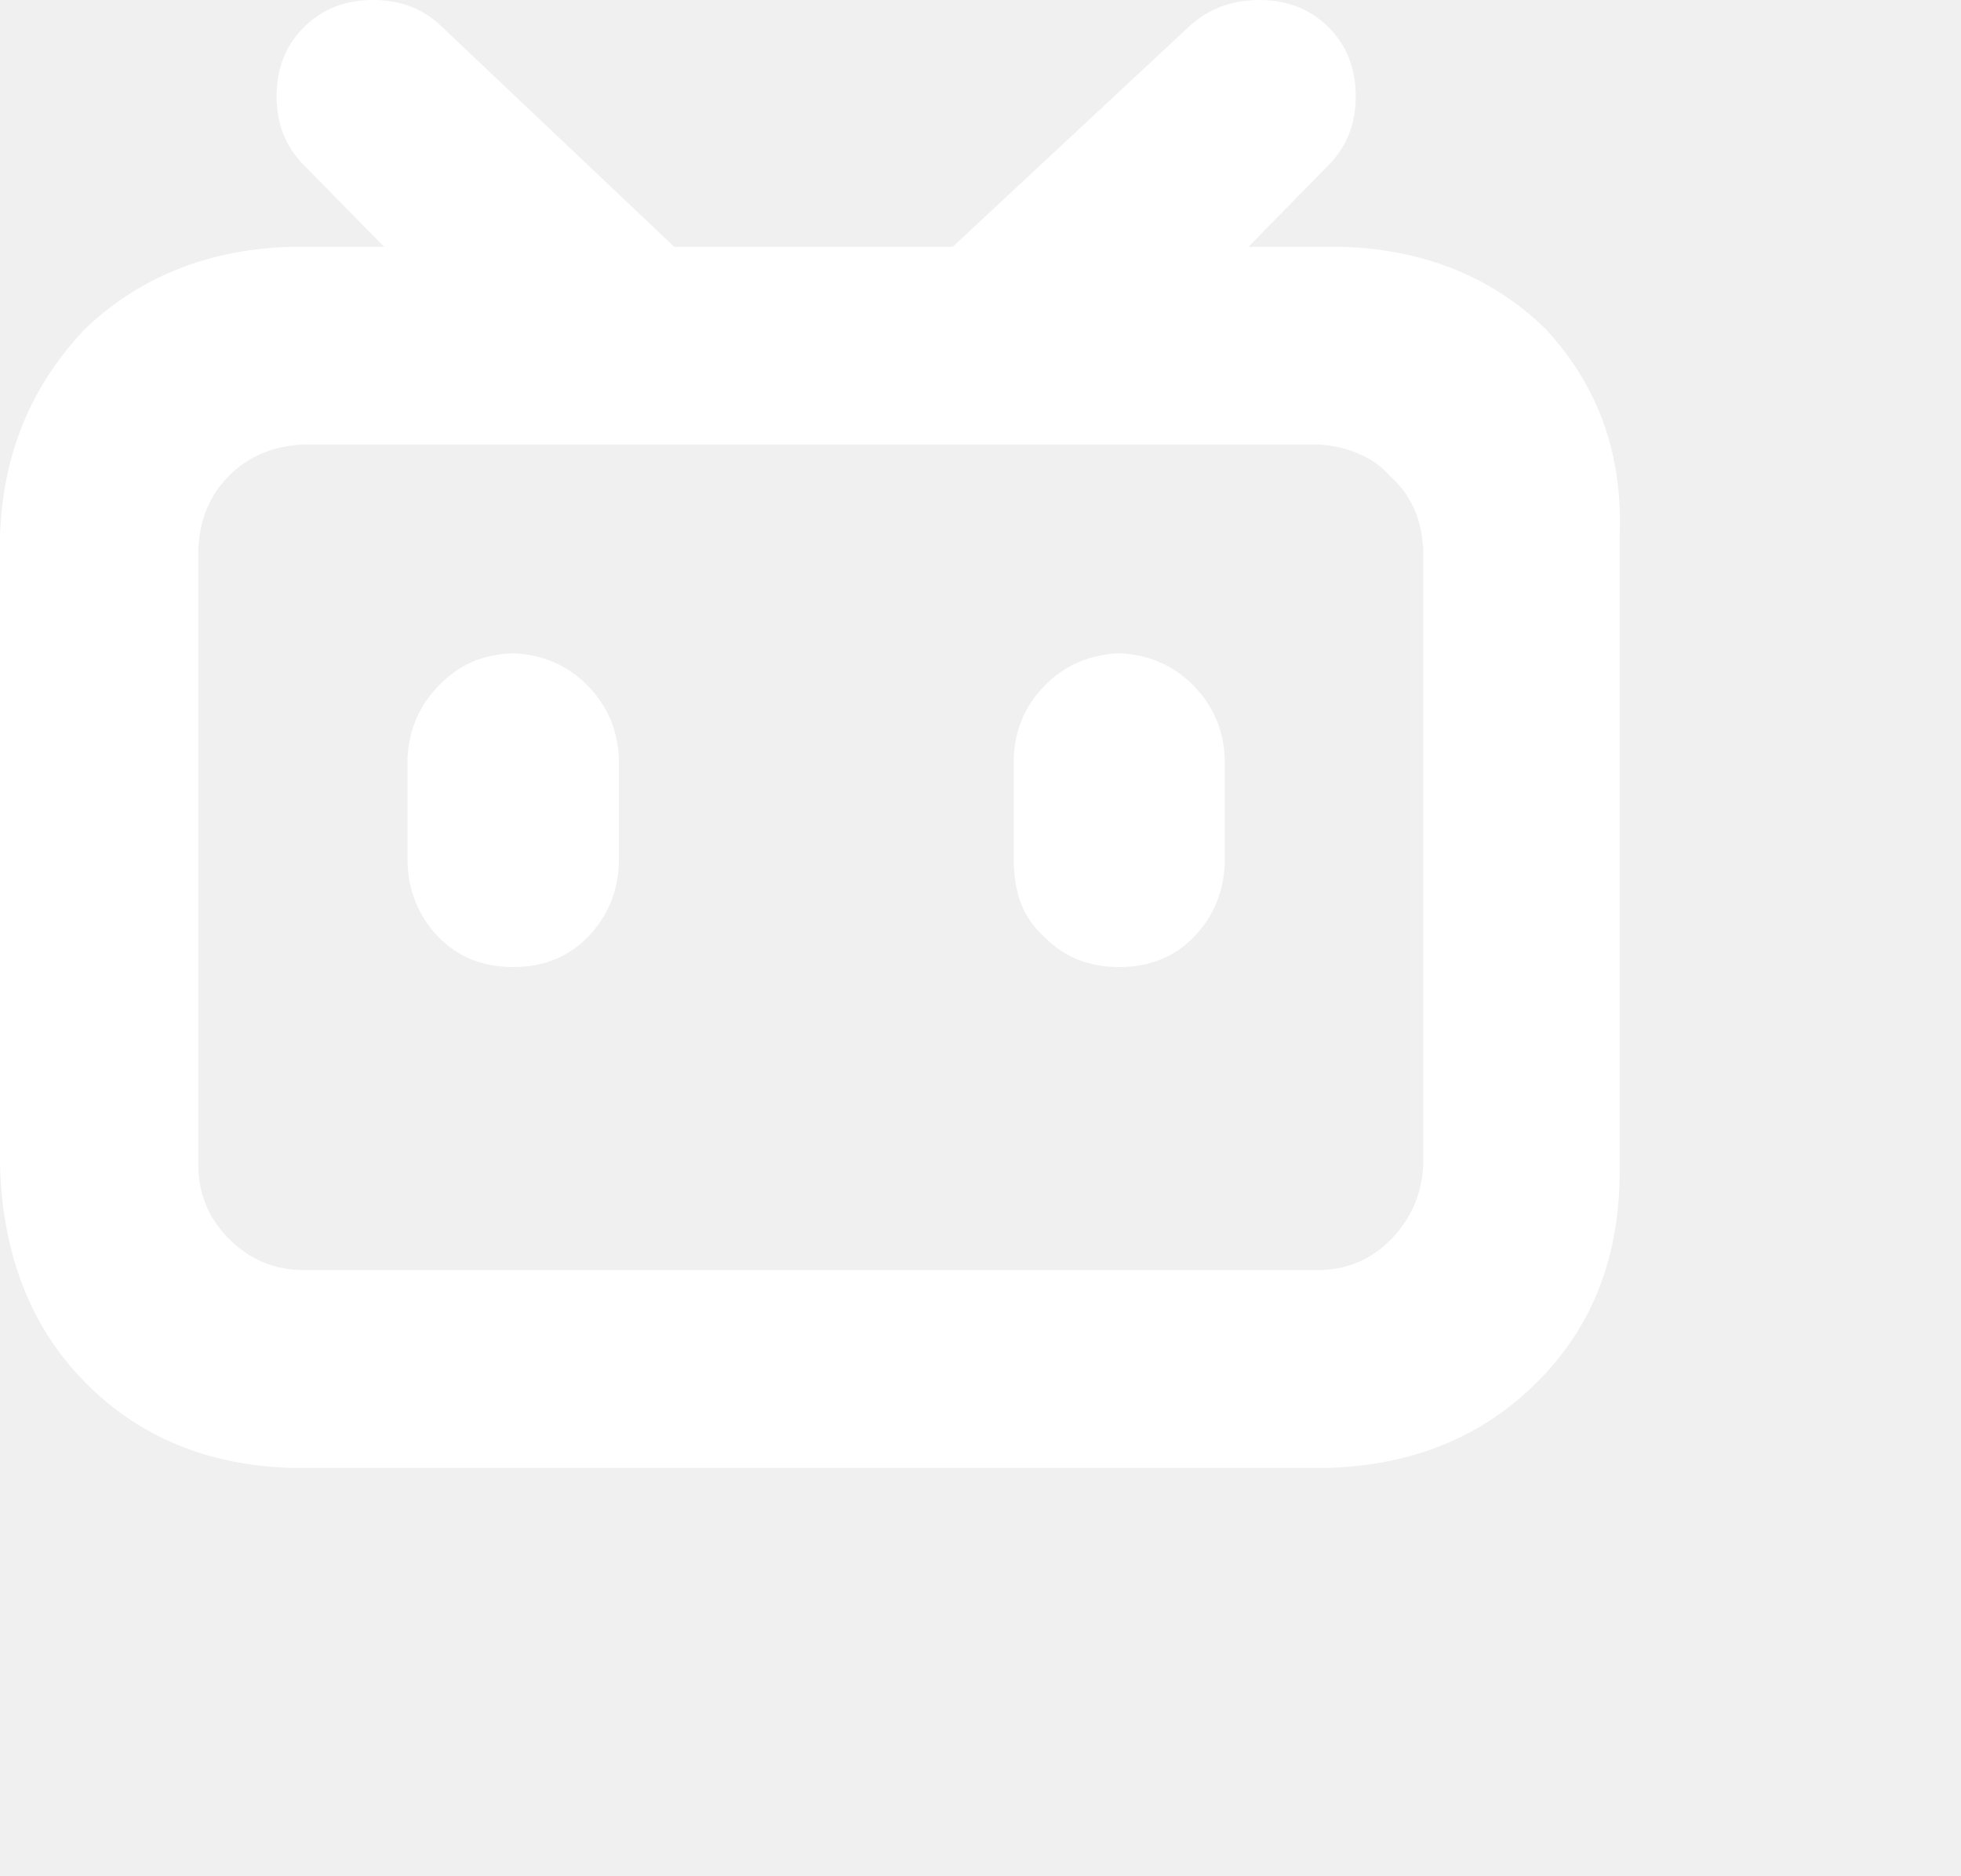
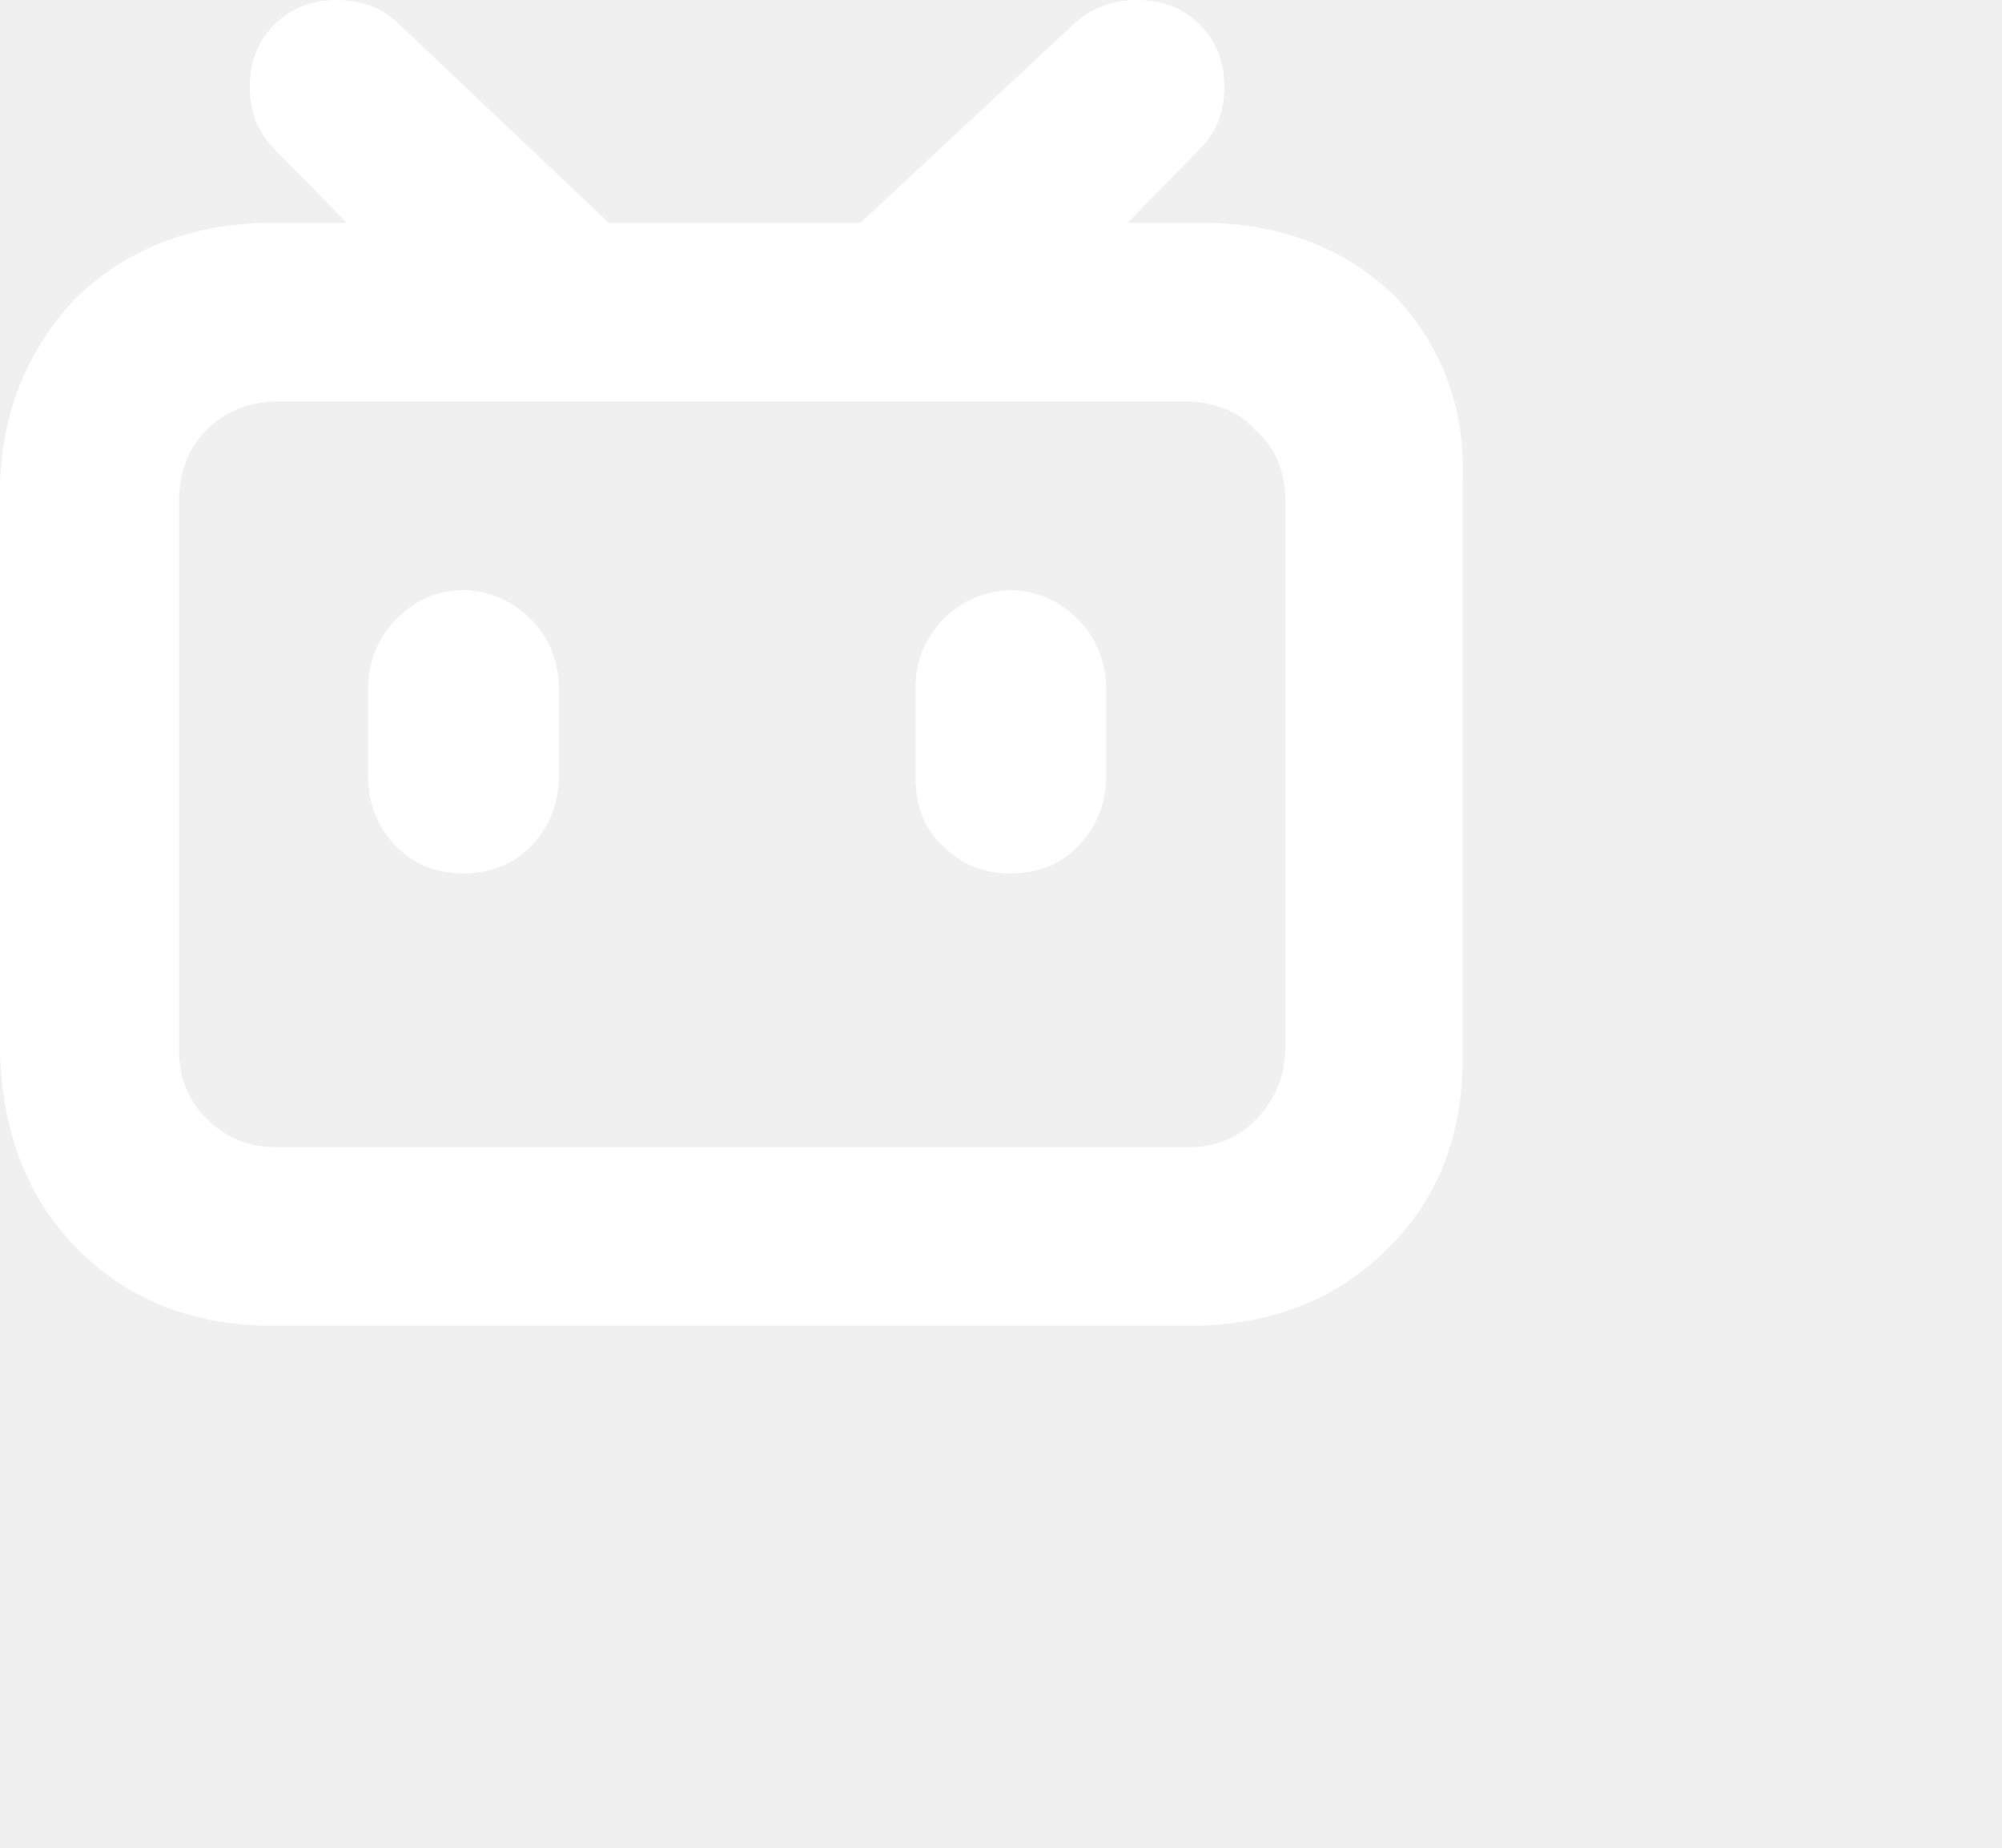
- <svg xmlns="http://www.w3.org/2000/svg" viewBox="0 0 23 22" fill="none">
+ <svg xmlns="http://www.w3.org/2000/svg" viewBox="0 0 26 24" fill="none">
  <path id="path1" fill="#ffffff" stroke="none" d="M 18.132 3.863 C 18.751 4.535 19.037 5.336 18.996 6.301 L 18.996 13.812 C 18.981 14.792 18.655 15.597 18.013 16.228 C 17.375 16.859 16.562 17.189 15.582 17.219 L 3.415 17.219 C 2.433 17.189 1.626 16.855 0.992 16.209 C 0.359 15.564 0.028 14.714 -0 13.664 L -0 6.301 C 0.028 5.336 0.359 4.535 0.992 3.863 C 1.626 3.256 2.433 2.923 3.415 2.895 L 4.505 2.895 L 3.564 1.937 C 3.351 1.724 3.244 1.454 3.244 1.128 C 3.244 0.802 3.351 0.532 3.564 0.319 C 3.778 0.106 4.049 0 4.375 0 C 4.702 0 4.973 0.106 5.188 0.319 L 7.908 2.895 L 11.174 2.895 L 13.938 0.319 C 14.165 0.106 14.443 0 14.77 0 C 15.096 0 15.367 0.106 15.582 0.319 C 15.794 0.532 15.901 0.802 15.901 1.128 C 15.901 1.454 15.794 1.724 15.582 1.937 L 14.643 2.895 L 15.731 2.895 C 16.71 2.923 17.512 3.256 18.132 3.863 L 18.132 3.863 Z M 16.692 6.45 C 16.677 6.093 16.554 5.804 16.295 5.578 C 16.102 5.351 15.775 5.229 15.452 5.214 L 3.564 5.214 C 3.208 5.229 2.917 5.351 2.689 5.578 C 2.461 5.804 2.34 6.093 2.326 6.45 L 2.326 13.664 C 2.326 14.005 2.447 14.295 2.689 14.536 C 2.931 14.777 3.223 14.899 3.564 14.899 L 15.452 14.899 C 15.794 14.899 16.083 14.777 16.317 14.536 C 16.551 14.295 16.677 14.005 16.692 13.664 L 16.692 6.45 Z M 6.884 8.034 C 7.118 8.268 7.244 8.557 7.259 8.895 L 7.259 10.131 C 7.244 10.472 7.121 10.758 6.895 10.992 C 6.665 11.226 6.375 11.344 6.019 11.344 C 5.663 11.344 5.37 11.226 5.143 10.992 C 4.917 10.758 4.795 10.472 4.78 10.131 L 4.78 8.895 C 4.795 8.557 4.921 8.268 5.154 8.034 C 5.388 7.8 5.644 7.678 6.019 7.663 C 6.361 7.678 6.65 7.8 6.884 8.034 L 6.884 8.034 Z M 13.99 8.034 C 14.224 8.268 14.35 8.557 14.365 8.895 L 14.365 10.131 C 14.35 10.472 14.228 10.758 14.001 10.992 C 13.775 11.226 13.482 11.344 13.126 11.344 C 12.769 11.344 12.48 11.226 12.25 10.992 C 11.99 10.758 11.901 10.472 11.89 10.131 L 11.89 8.895 C 11.901 8.557 12.027 8.268 12.261 8.034 C 12.495 7.8 12.784 7.678 13.126 7.663 C 13.467 7.678 13.756 7.8 13.99 8.034 L 13.99 8.034 Z" />
</svg>
